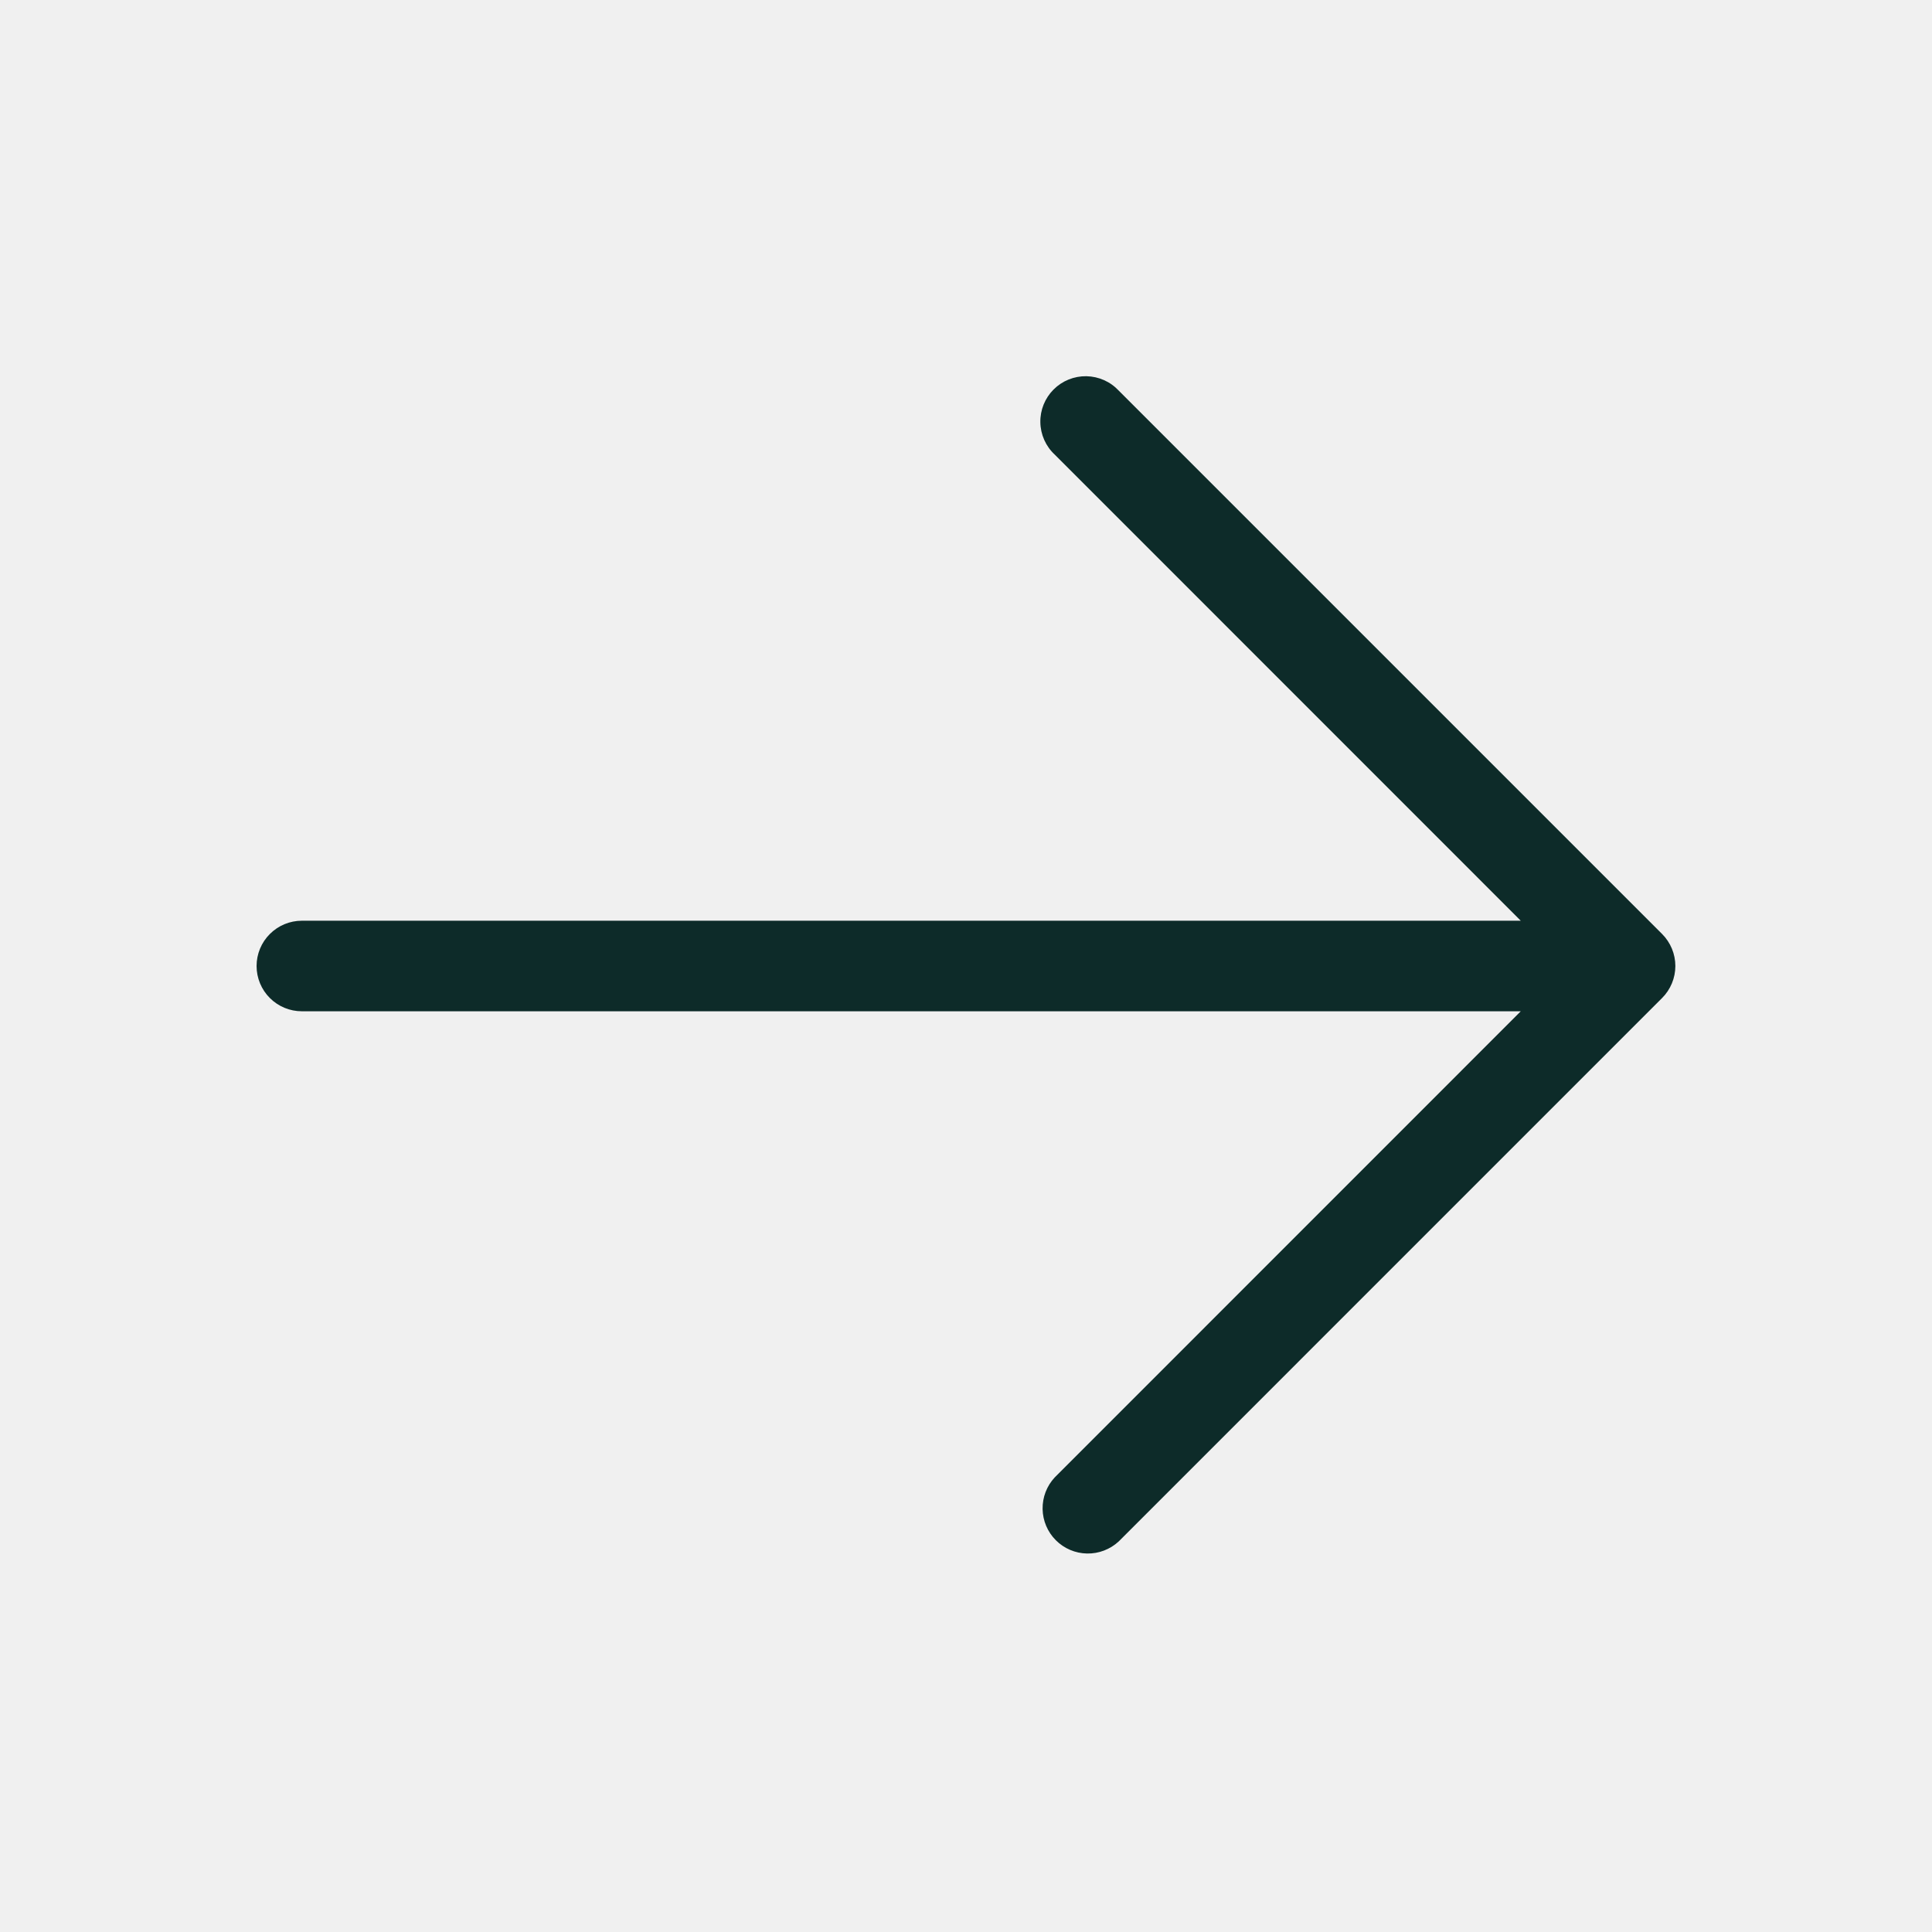
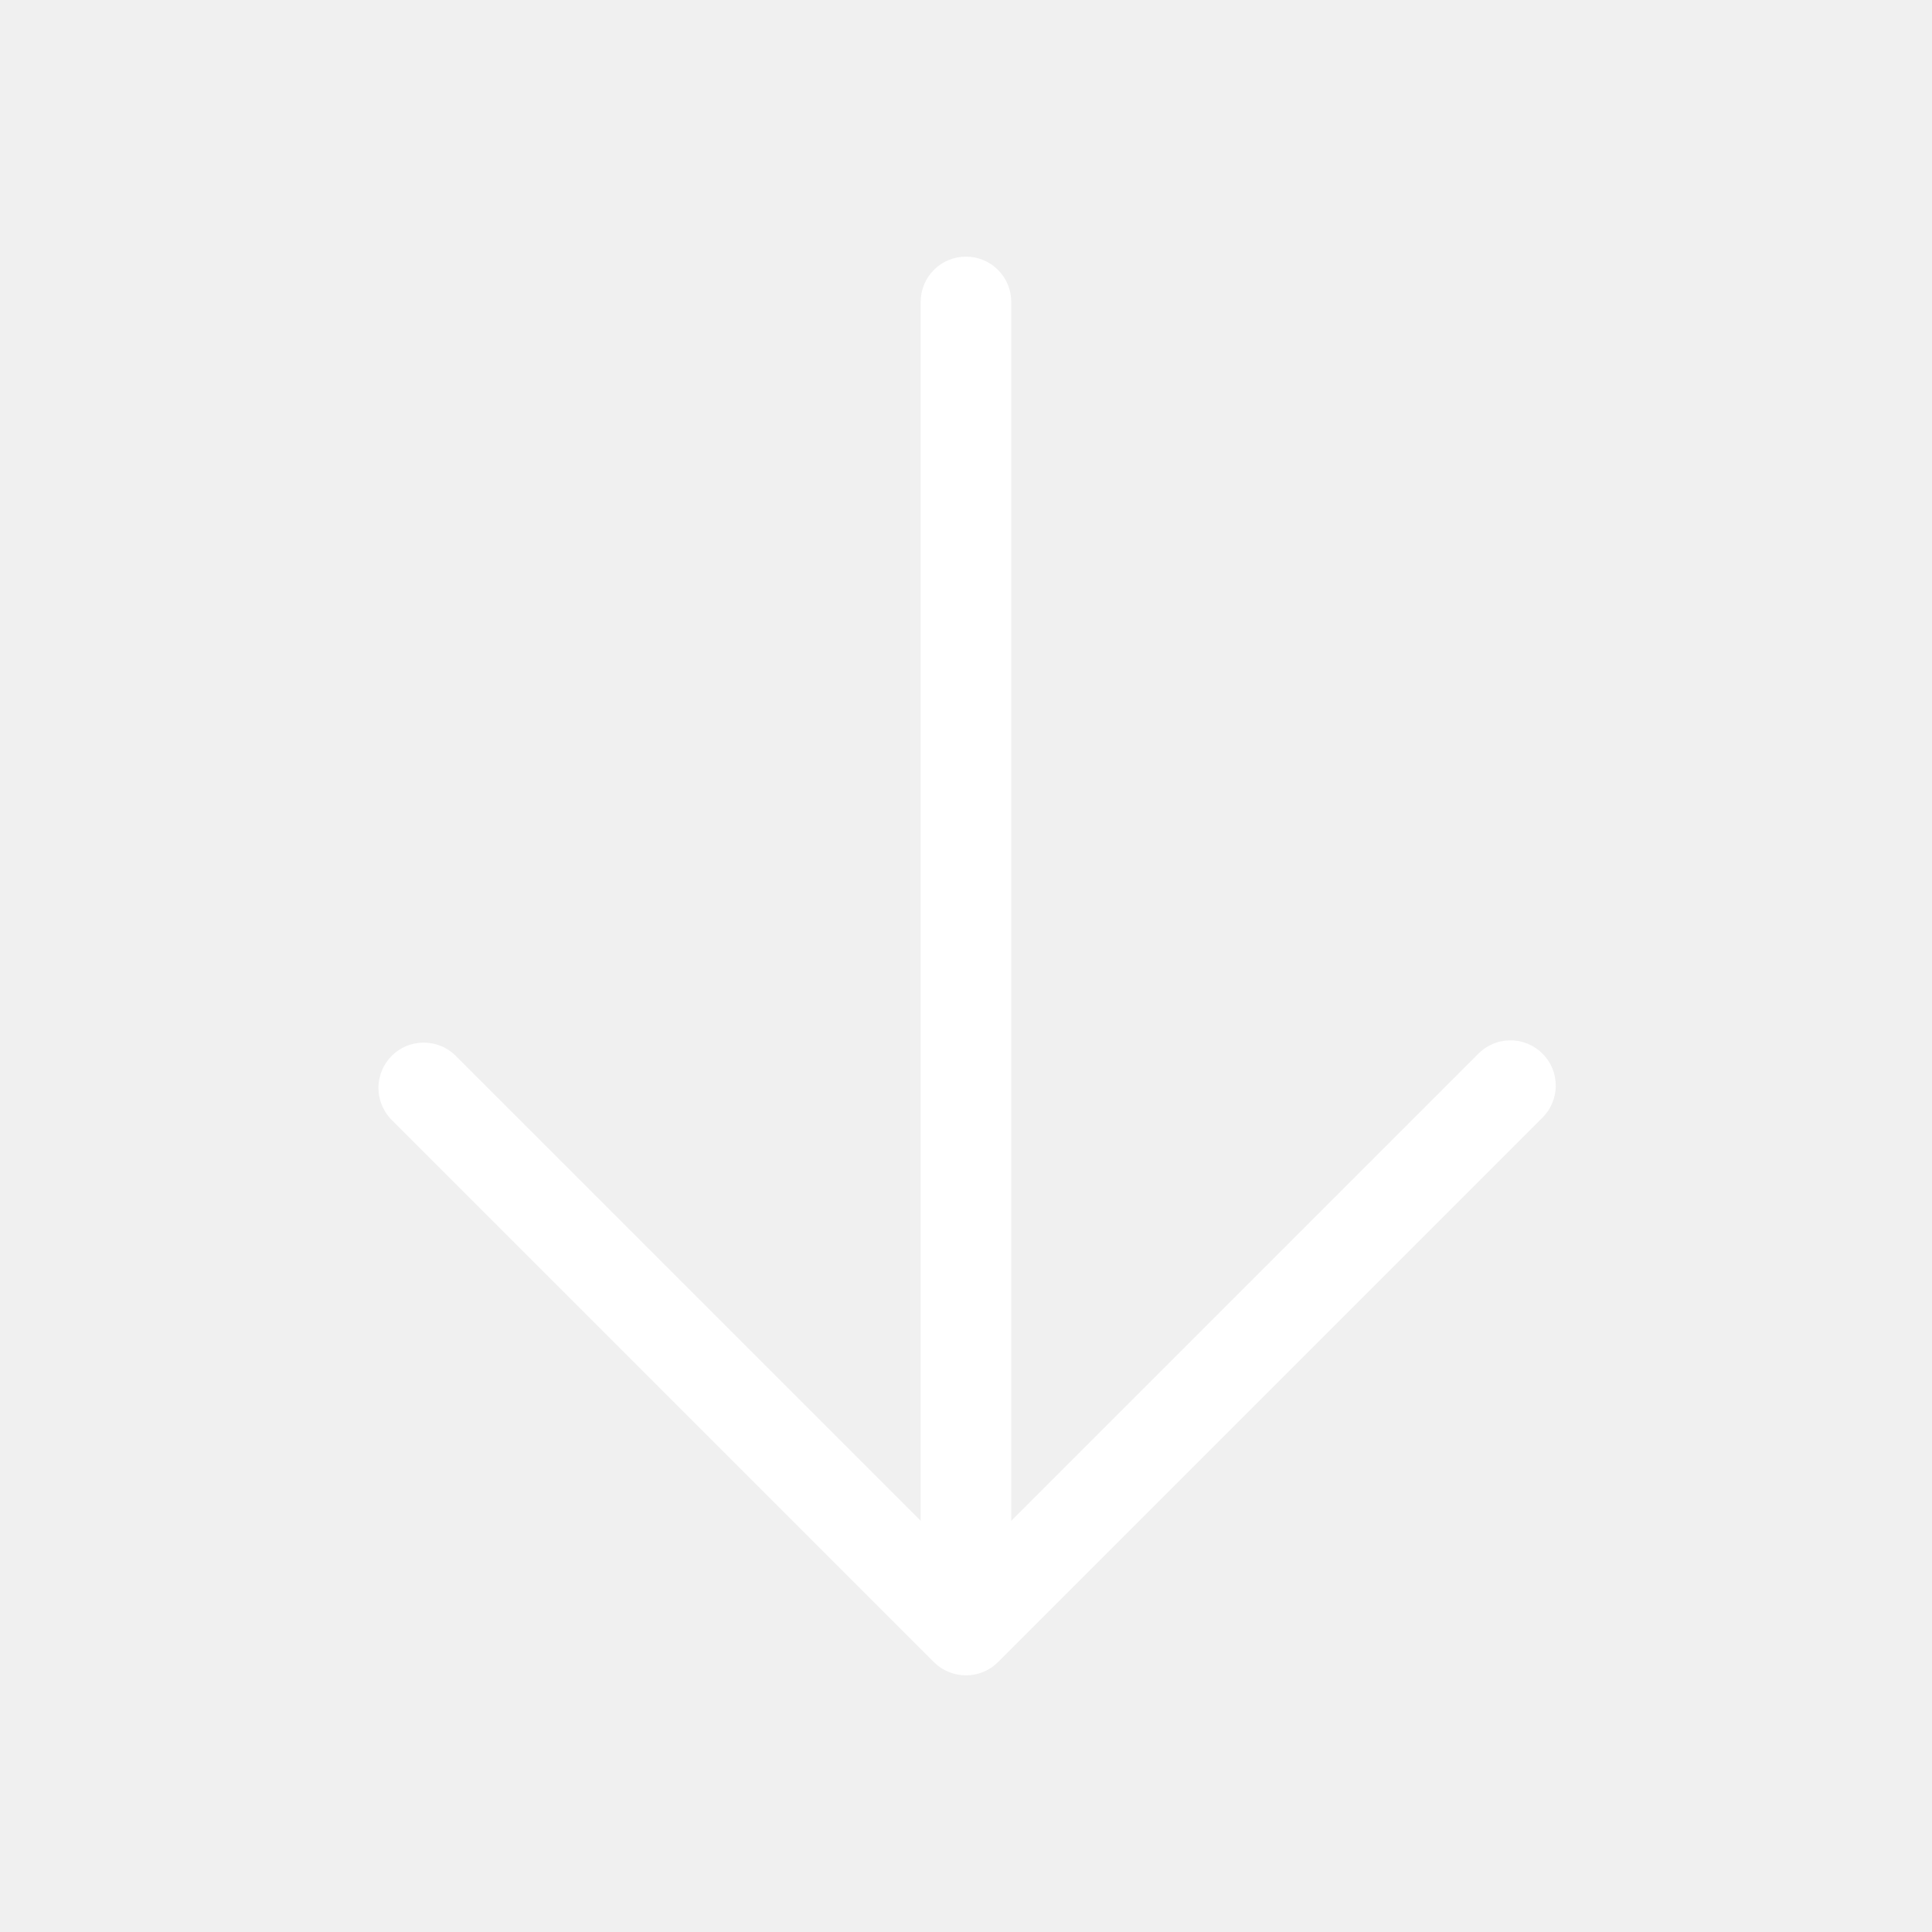
- <svg xmlns="http://www.w3.org/2000/svg" width="62" height="62" viewBox="0 0 62 62" fill="none">
-   <path d="M8.234 31C8.234 30.615 8.387 30.245 8.66 29.973C8.932 29.7 9.302 29.547 9.687 29.547L48.803 29.547L33.848 14.589C33.705 14.457 33.591 14.296 33.511 14.118C33.432 13.94 33.389 13.747 33.386 13.552C33.382 13.357 33.418 13.163 33.491 12.982C33.565 12.801 33.673 12.637 33.811 12.499C33.949 12.361 34.114 12.252 34.294 12.179C34.475 12.106 34.669 12.07 34.864 12.073C35.059 12.077 35.252 12.12 35.43 12.199C35.608 12.278 35.769 12.393 35.902 12.536L53.339 29.973C53.611 30.246 53.764 30.615 53.764 31C53.764 31.385 53.611 31.755 53.339 32.027L35.902 49.465C35.626 49.721 35.262 49.861 34.886 49.854C34.509 49.848 34.15 49.695 33.884 49.429C33.617 49.163 33.465 48.803 33.458 48.427C33.452 48.05 33.591 47.686 33.848 47.411L48.803 32.453L9.687 32.453C9.302 32.453 8.932 32.3 8.66 32.028C8.387 31.755 8.234 31.386 8.234 31Z" fill="#0D2B29" />
+ <svg xmlns="http://www.w3.org/2000/svg" width="24" height="24" viewBox="0 0 24 24" fill="none">
+   <path d="M12 3.188C12.149 3.188 12.292 3.247 12.397 3.352C12.503 3.458 12.562 3.601 12.562 3.75L12.562 18.892L18.352 13.102C18.404 13.047 18.466 13.003 18.535 12.972C18.604 12.941 18.678 12.925 18.754 12.924C18.829 12.922 18.904 12.936 18.974 12.964C19.044 12.993 19.108 13.035 19.161 13.088C19.215 13.142 19.257 13.205 19.285 13.275C19.314 13.345 19.327 13.42 19.326 13.496C19.325 13.571 19.308 13.646 19.277 13.715C19.247 13.784 19.202 13.846 19.147 13.898L12.397 20.648C12.292 20.753 12.149 20.812 12 20.812C11.851 20.812 11.708 20.753 11.602 20.648L4.852 13.898C4.753 13.791 4.699 13.65 4.701 13.504C4.704 13.358 4.763 13.219 4.866 13.116C4.969 13.013 5.108 12.954 5.254 12.952C5.399 12.949 5.541 13.003 5.647 13.102L11.437 18.892L11.437 3.75C11.437 3.601 11.496 3.458 11.602 3.352C11.707 3.247 11.851 3.188 12 3.188Z" fill="white" />
</svg>
